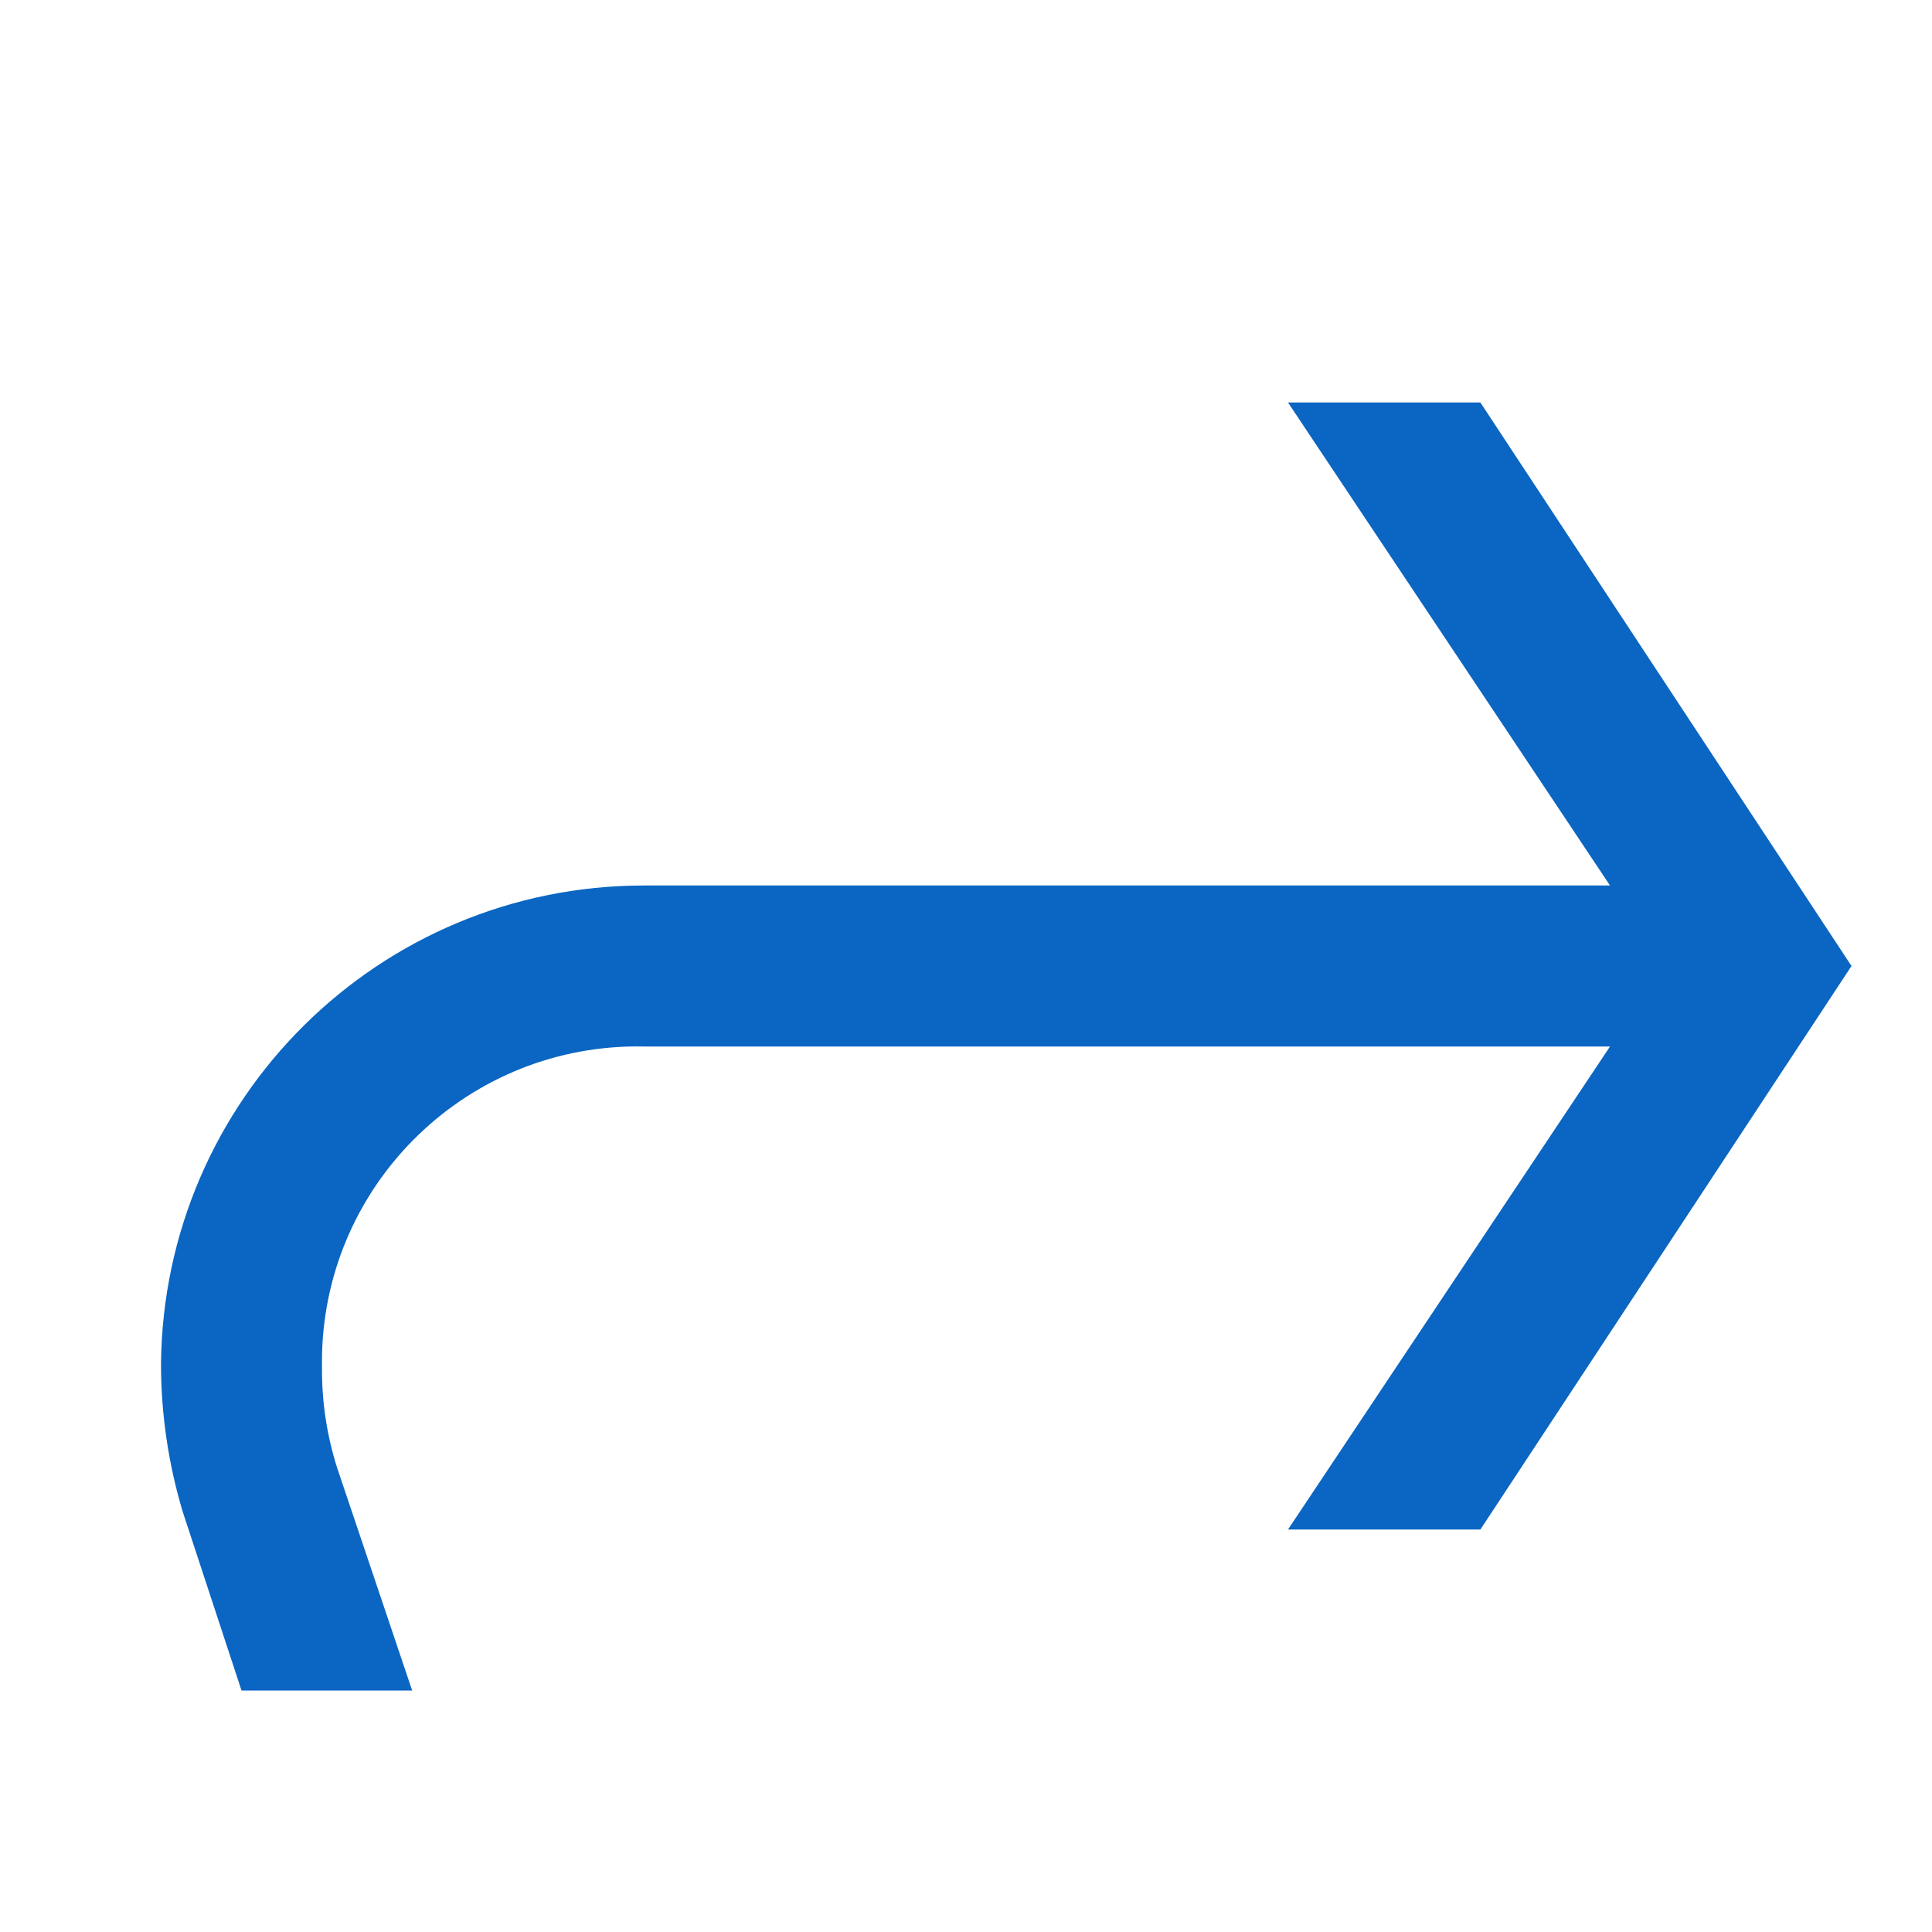
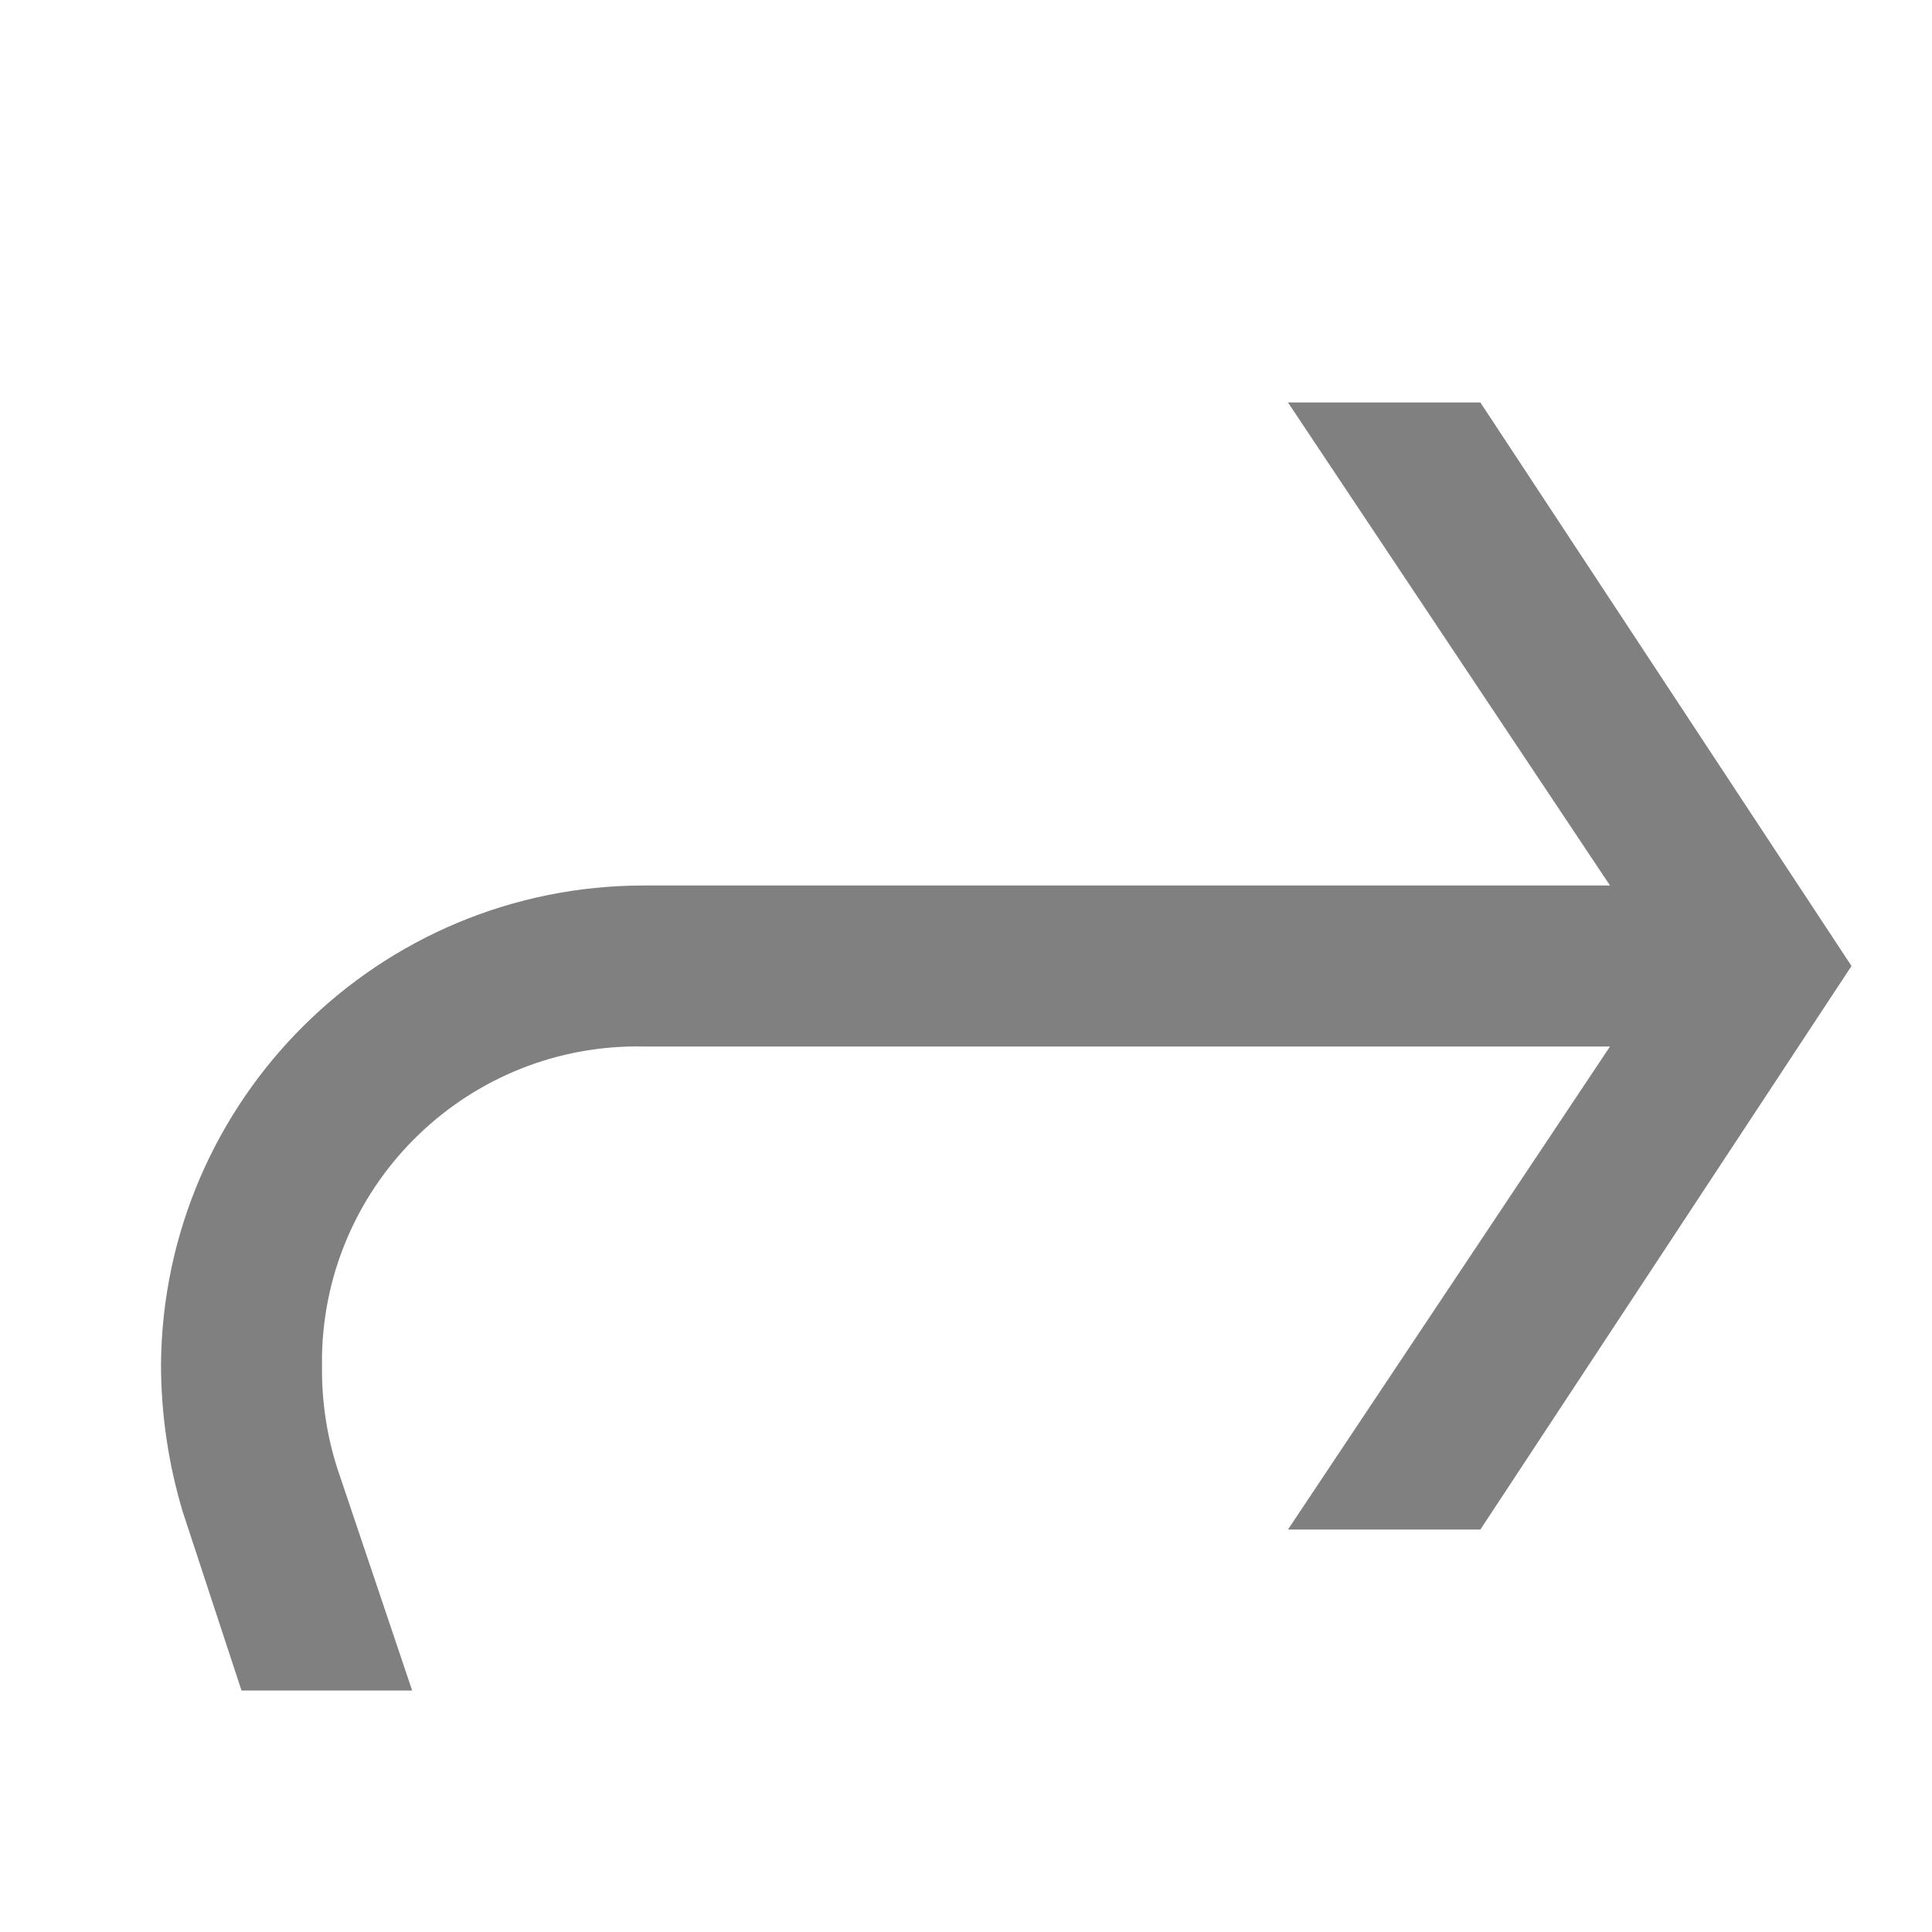
- <svg xmlns="http://www.w3.org/2000/svg" viewBox="0 0 24 24" data-supported-dps="24x24" fill="#0a66c2" class="mercado-match" width="24" height="24" focusable="false">
+ <svg xmlns="http://www.w3.org/2000/svg" viewBox="0 0 24 24" data-supported-dps="24x24" fill="grey" class="mercado-match" width="24" height="24" focusable="false">
  <path d="M23 12l-4.61 7H16l4-6H8a3.92 3.92 0 00-4 3.84V17a4 4 0 00.19 1.24L5.12 21H3l-.73-2.22A6.4 6.4 0 012 16.94 6 6 0 018 11h12l-4-6h2.39z" />
</svg>
